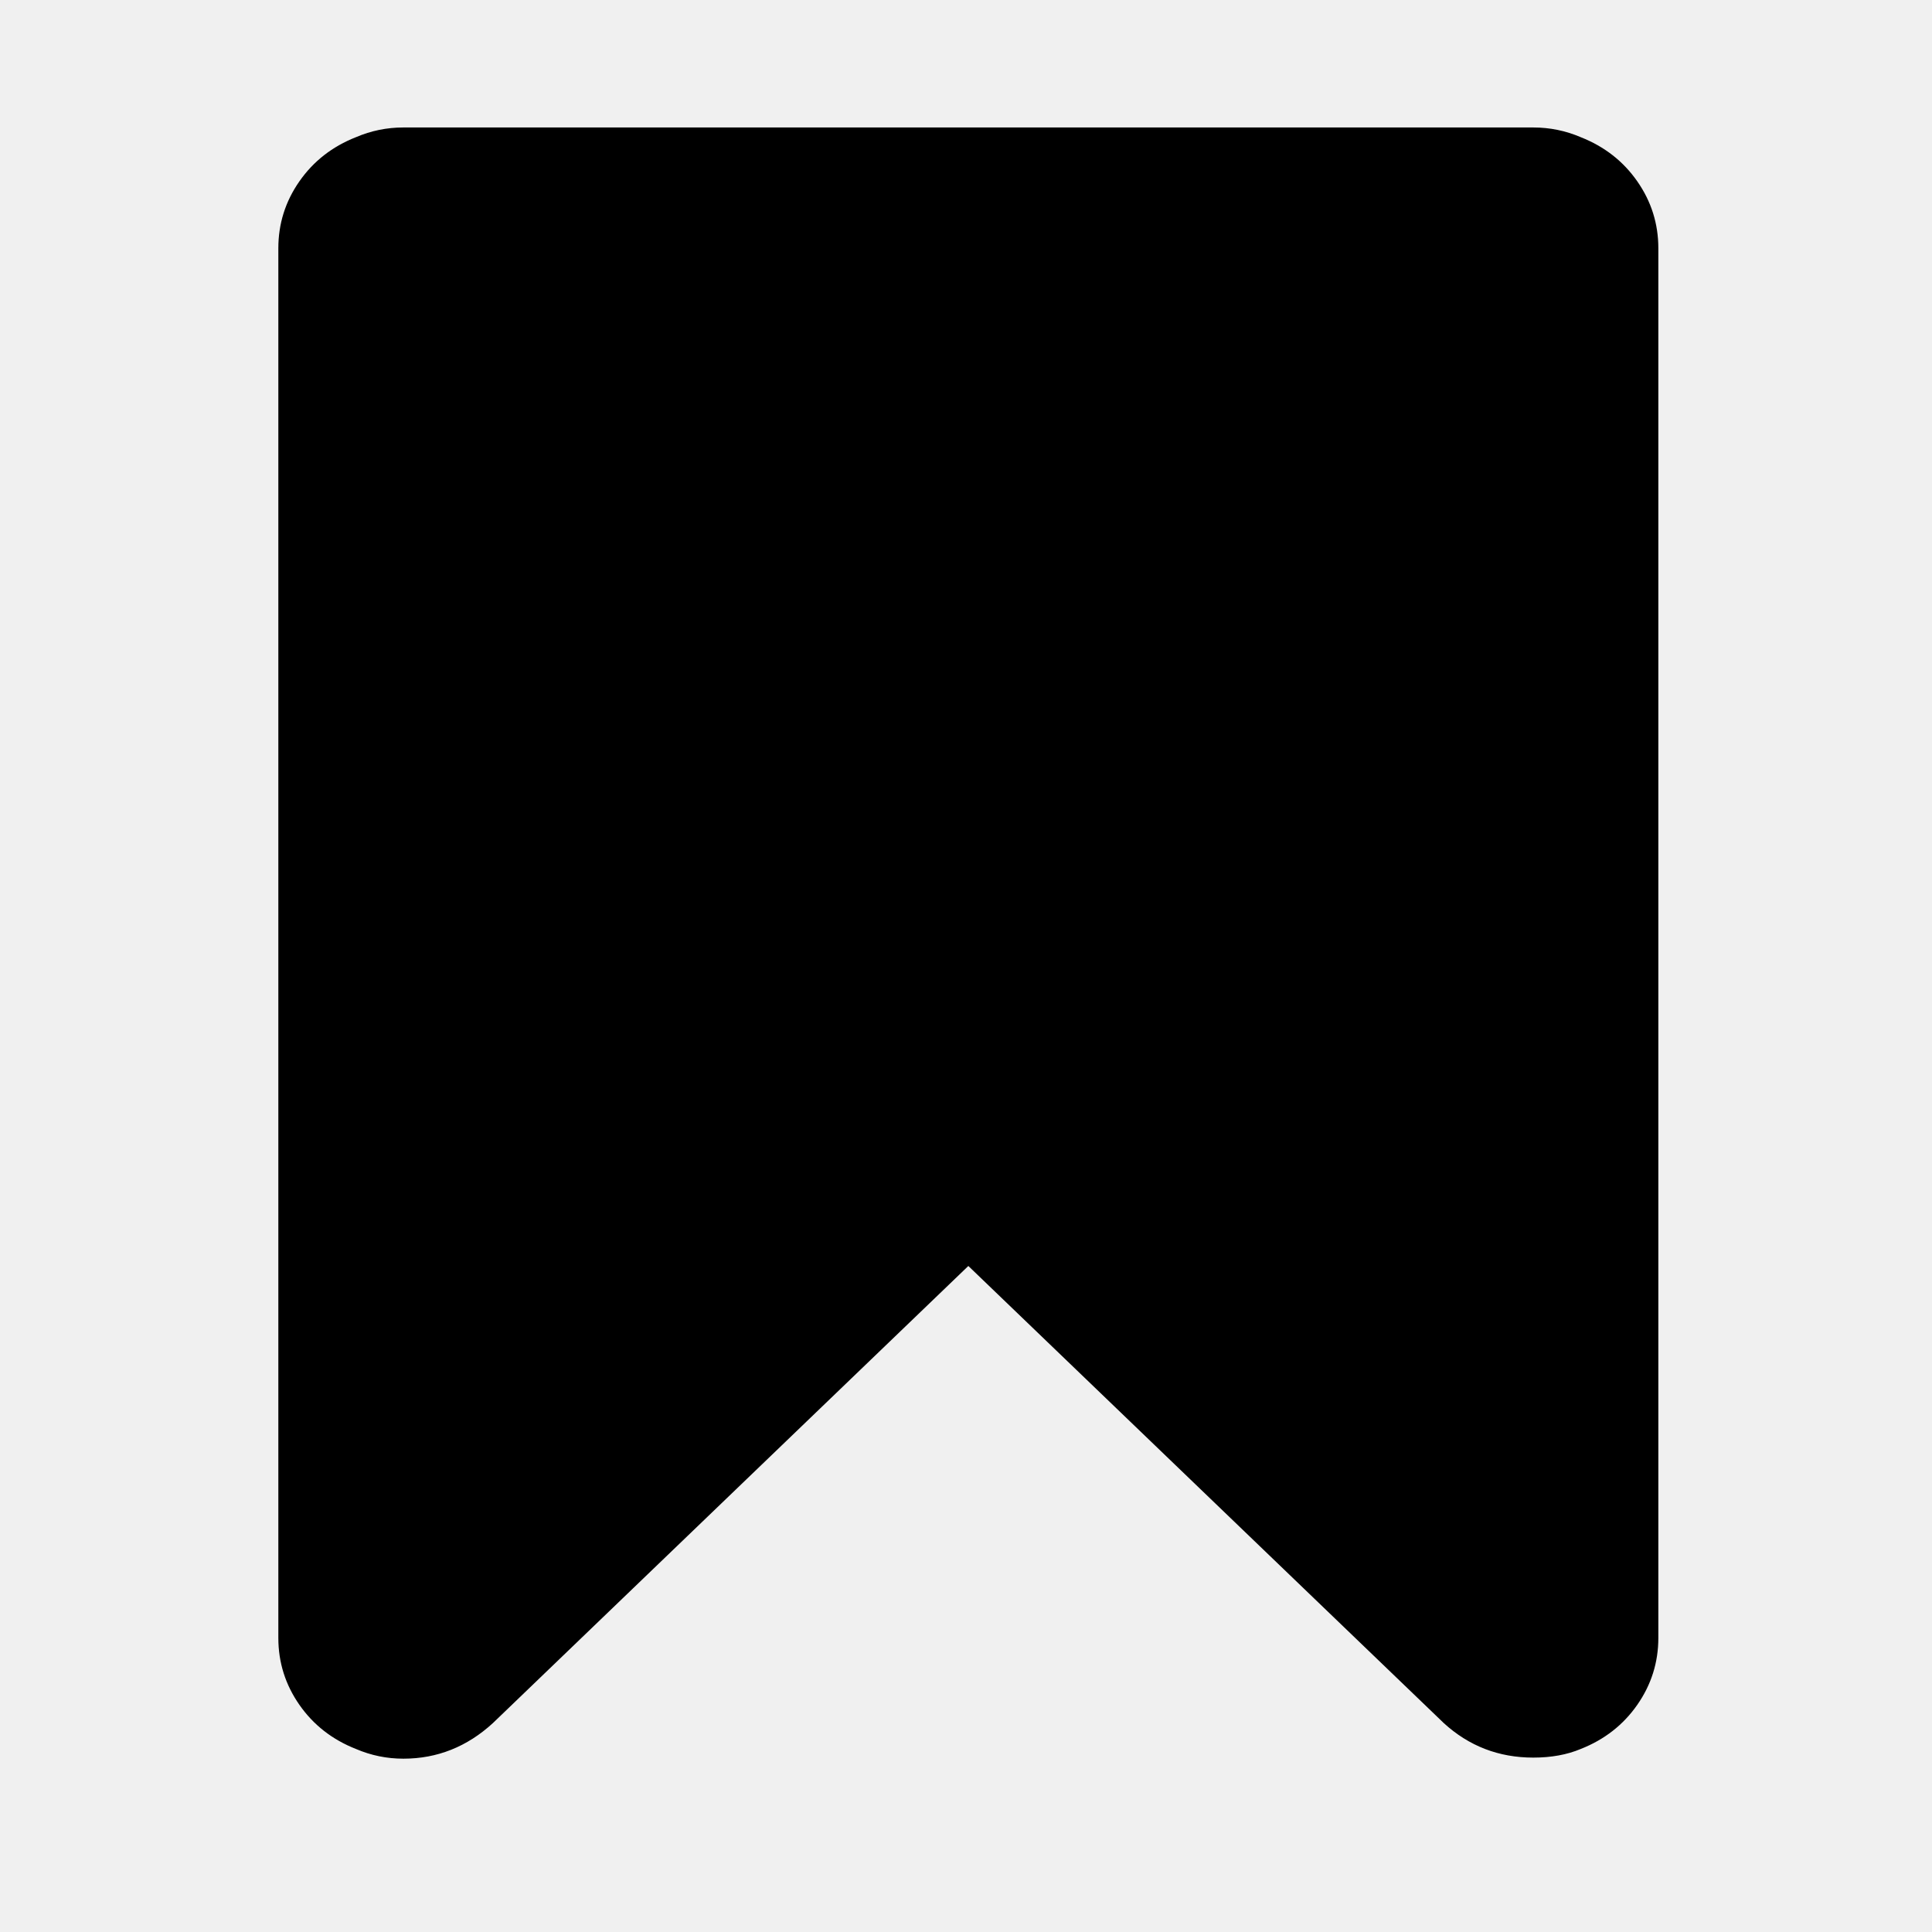
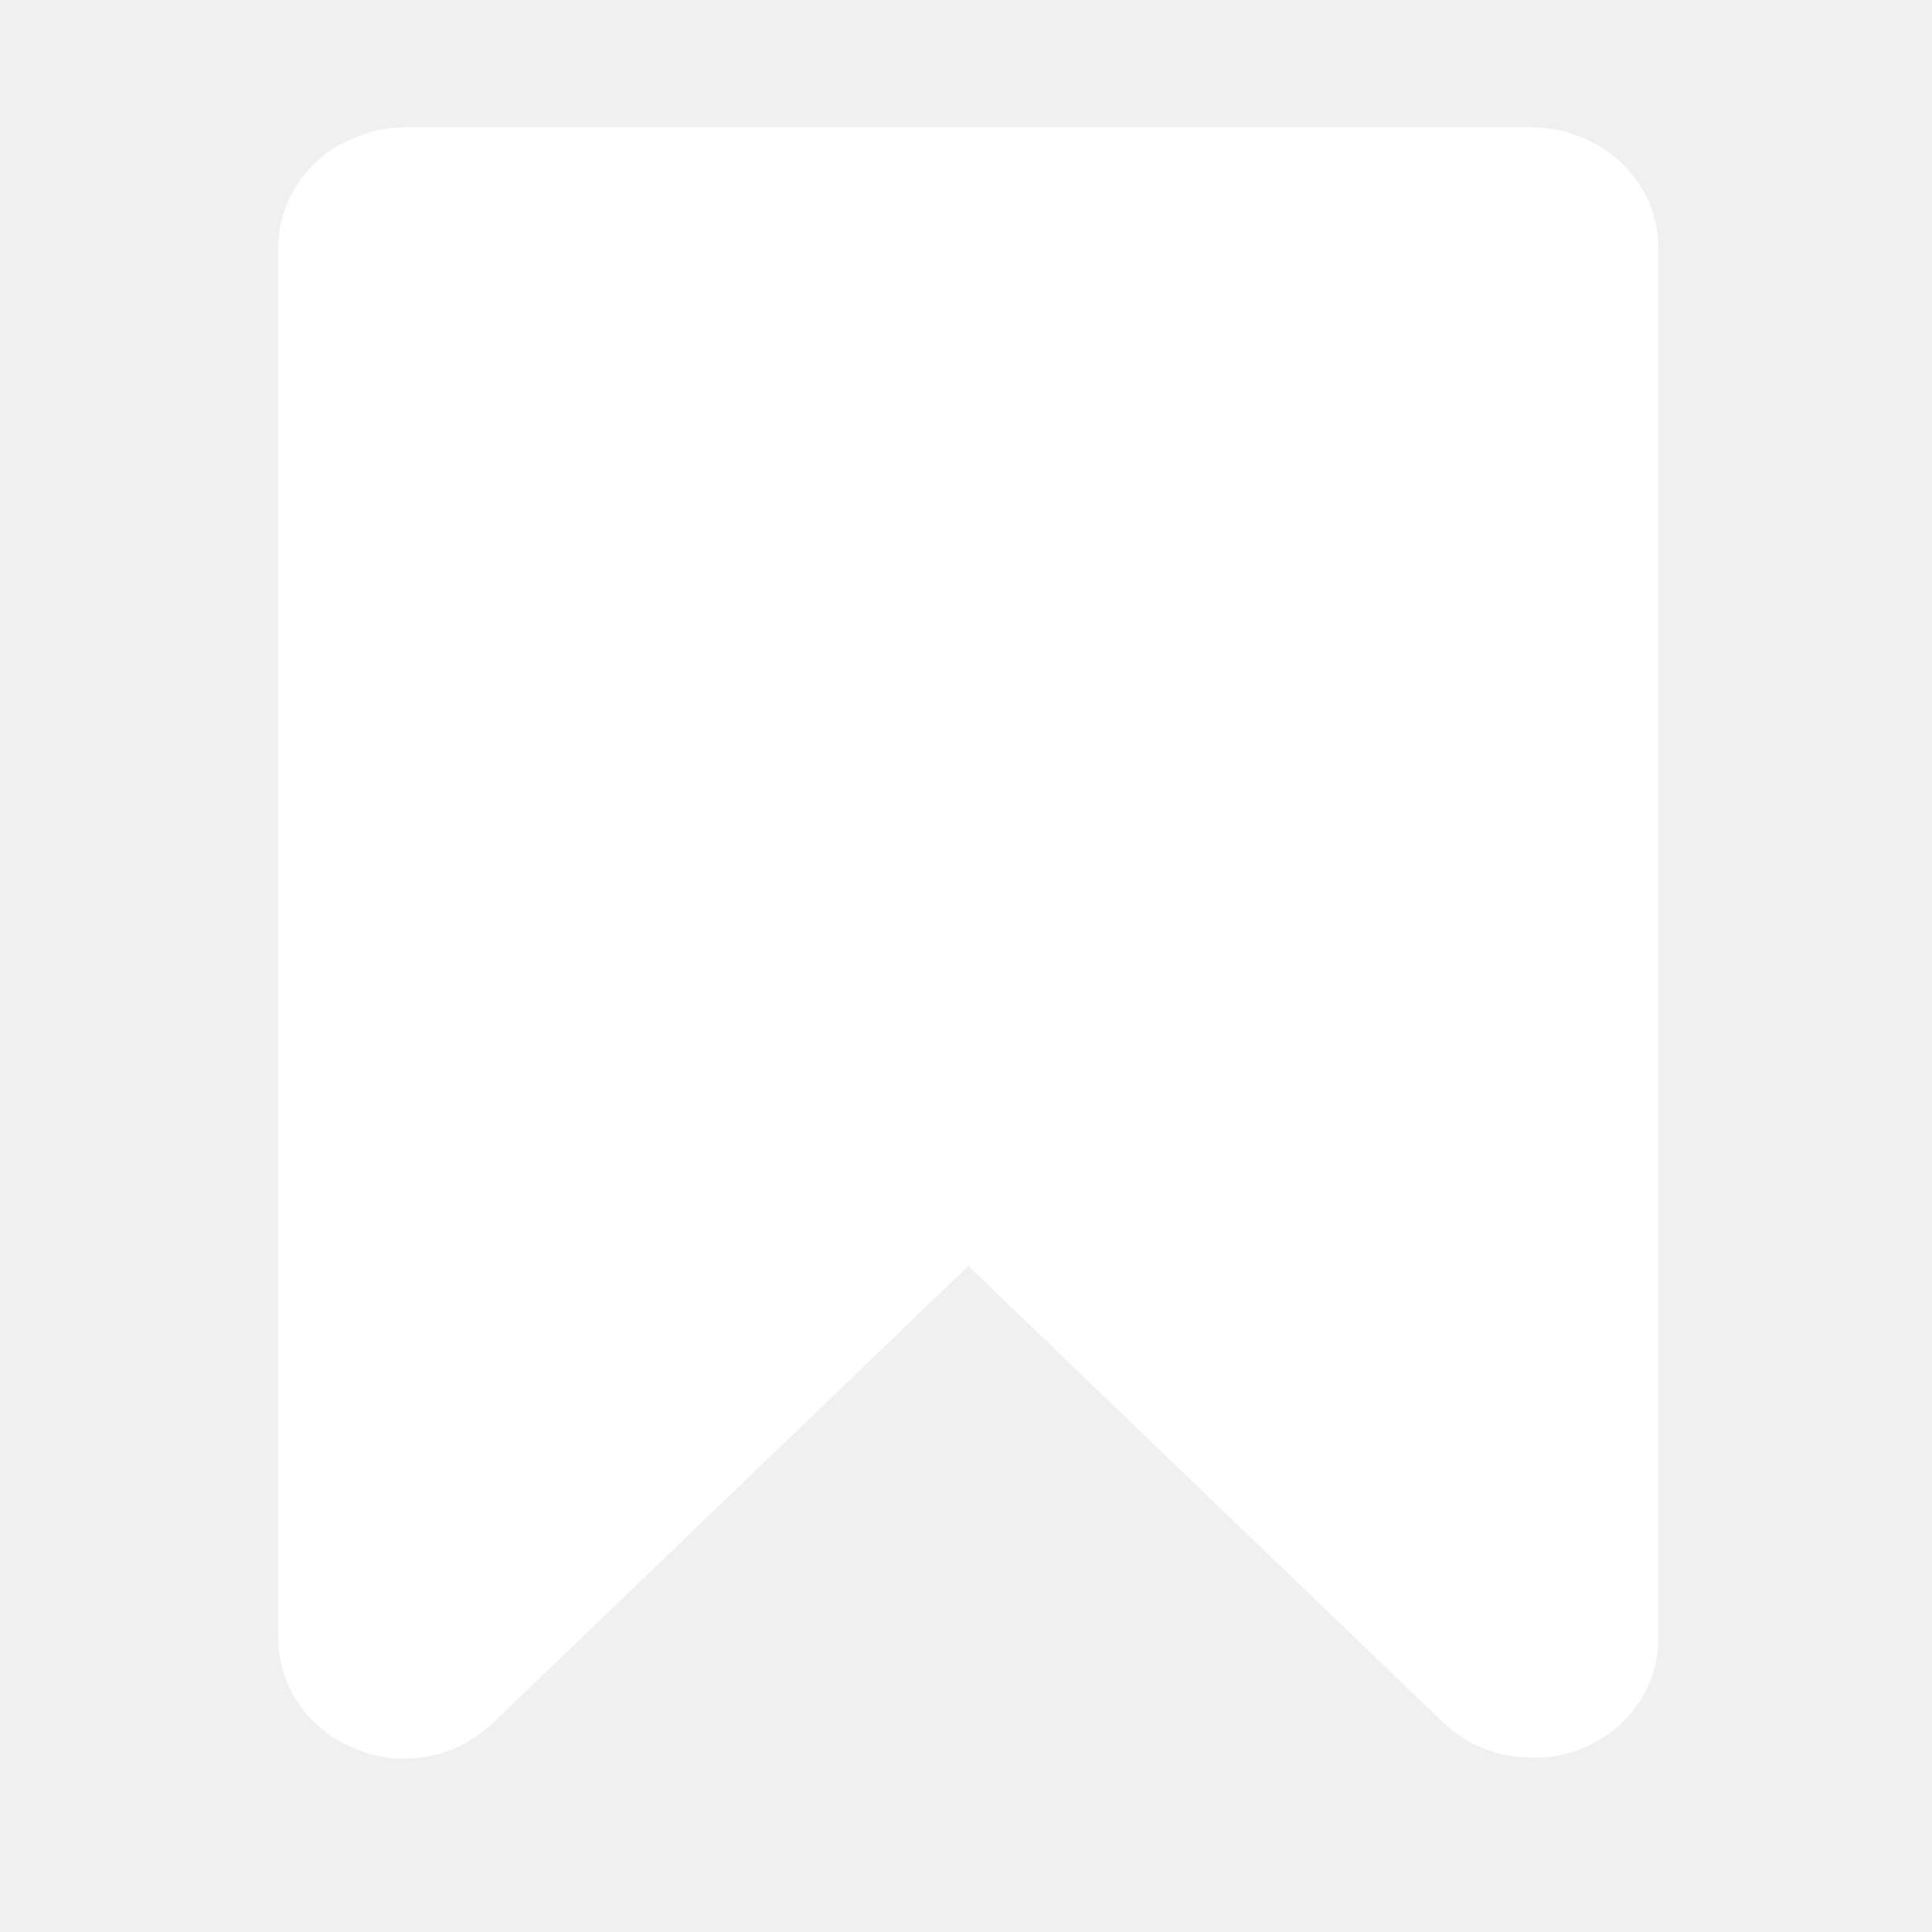
<svg xmlns="http://www.w3.org/2000/svg" viewBox="0 -256 1792 1792" id="svg2" version="1.1" width="100%" height="100%">
-   <defs id="defs10" />
-   <g transform="matrix(1,0,0,-1,258.1695,1270.237)" id="g4">
-     <path d="m 1164,1408 q 23,0 44,-9 33,-13 52.5,-41 19.5,-28 19.5,-62 V 7 q 0,-34 -19.5,-62 -19.5,-28 -52.5,-41 -19,-8 -44,-8 -48,0 -83,32 L 640,352 199,-72 q -36,-33 -83,-33 -23,0 -44,9 Q 39,-83 19.5,-55 0,-27 0,7 v 1289 q 0,34 19.5,62 19.5,28 52.5,41 21,9 44,9 h 1048 z" id="path6" style="fill:currentColor" />
-   </g>
+   <path transform="matrix(1,0,0,-1,258.1695,1270.237)" d="m 1164,1408 q 23,0 44,-9 33,-13 52.5,-41 19.5,-28 19.5,-62 V 7 q 0,-34 -19.5,-62 -19.5,-28 -52.5,-41 -19,-8 -44,-8 -48,0 -83,32 L 640,352 199,-72 q -36,-33 -83,-33 -23,0 -44,9 Q 39,-83 19.5,-55 0,-27 0,7 v 1289 q 0,34 19.5,62 19.5,28 52.5,41 21,9 44,9 h 1048 z" fill="#FFFFFF" />
</svg>
